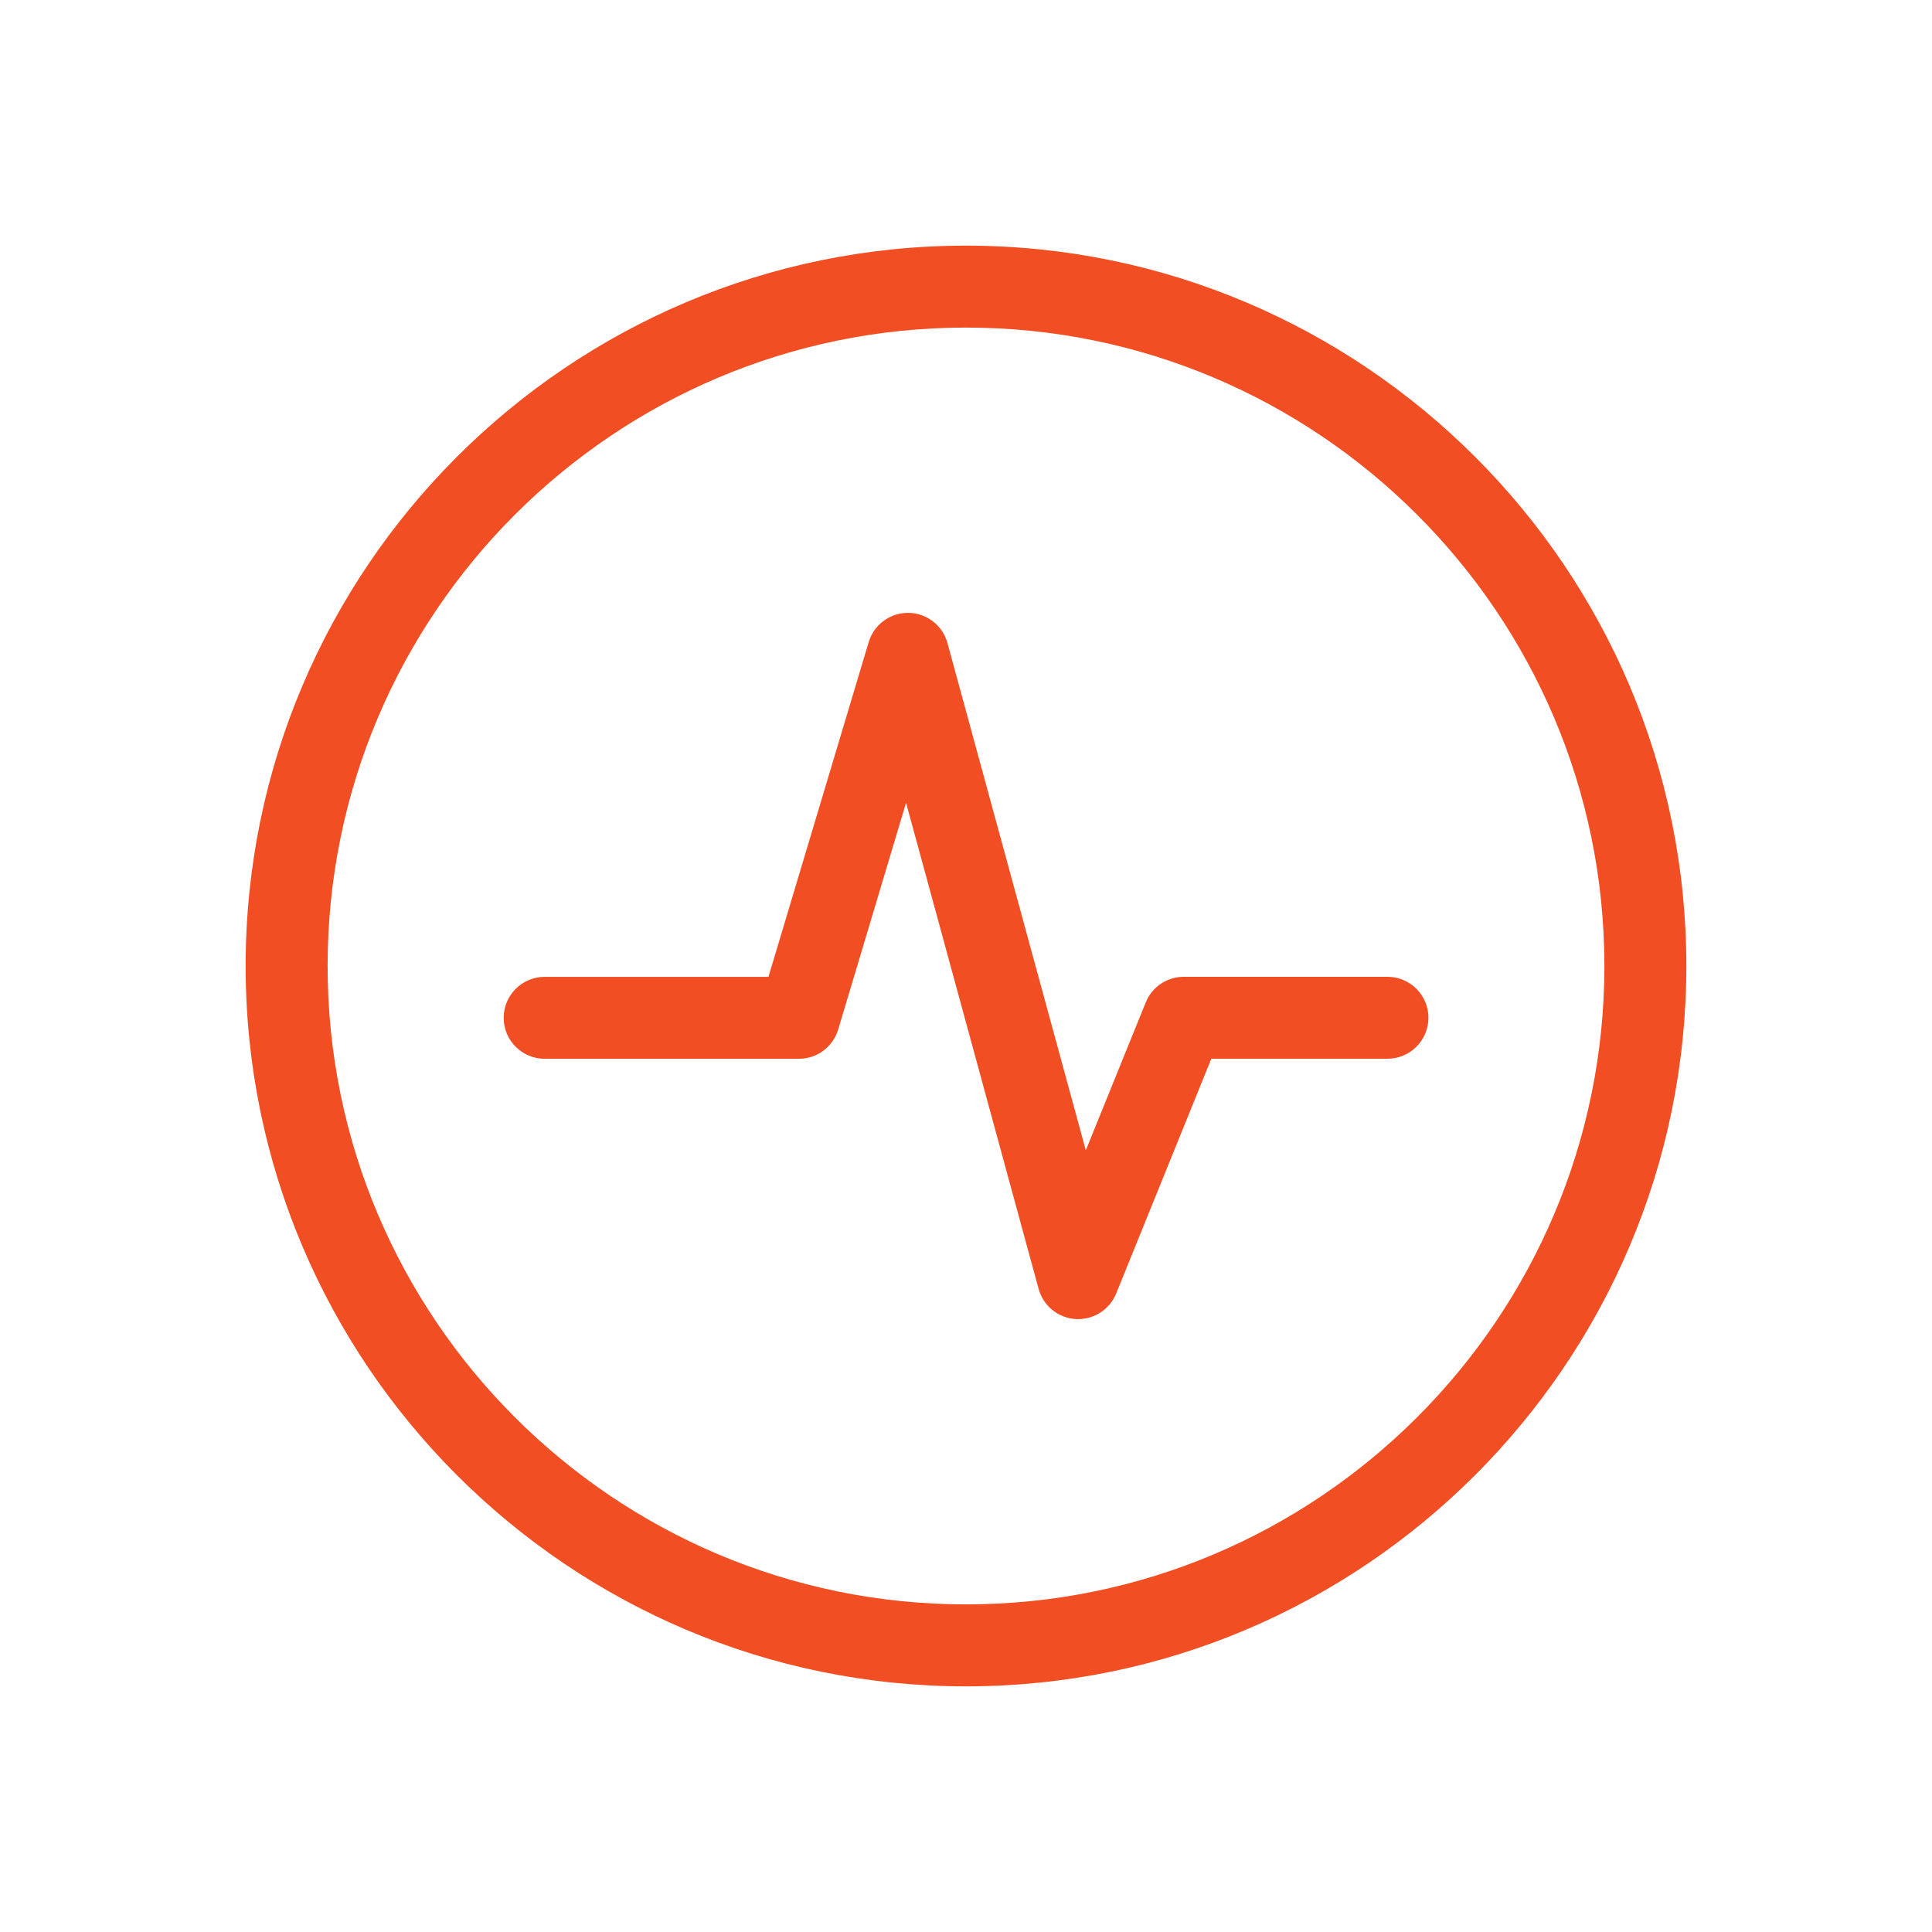
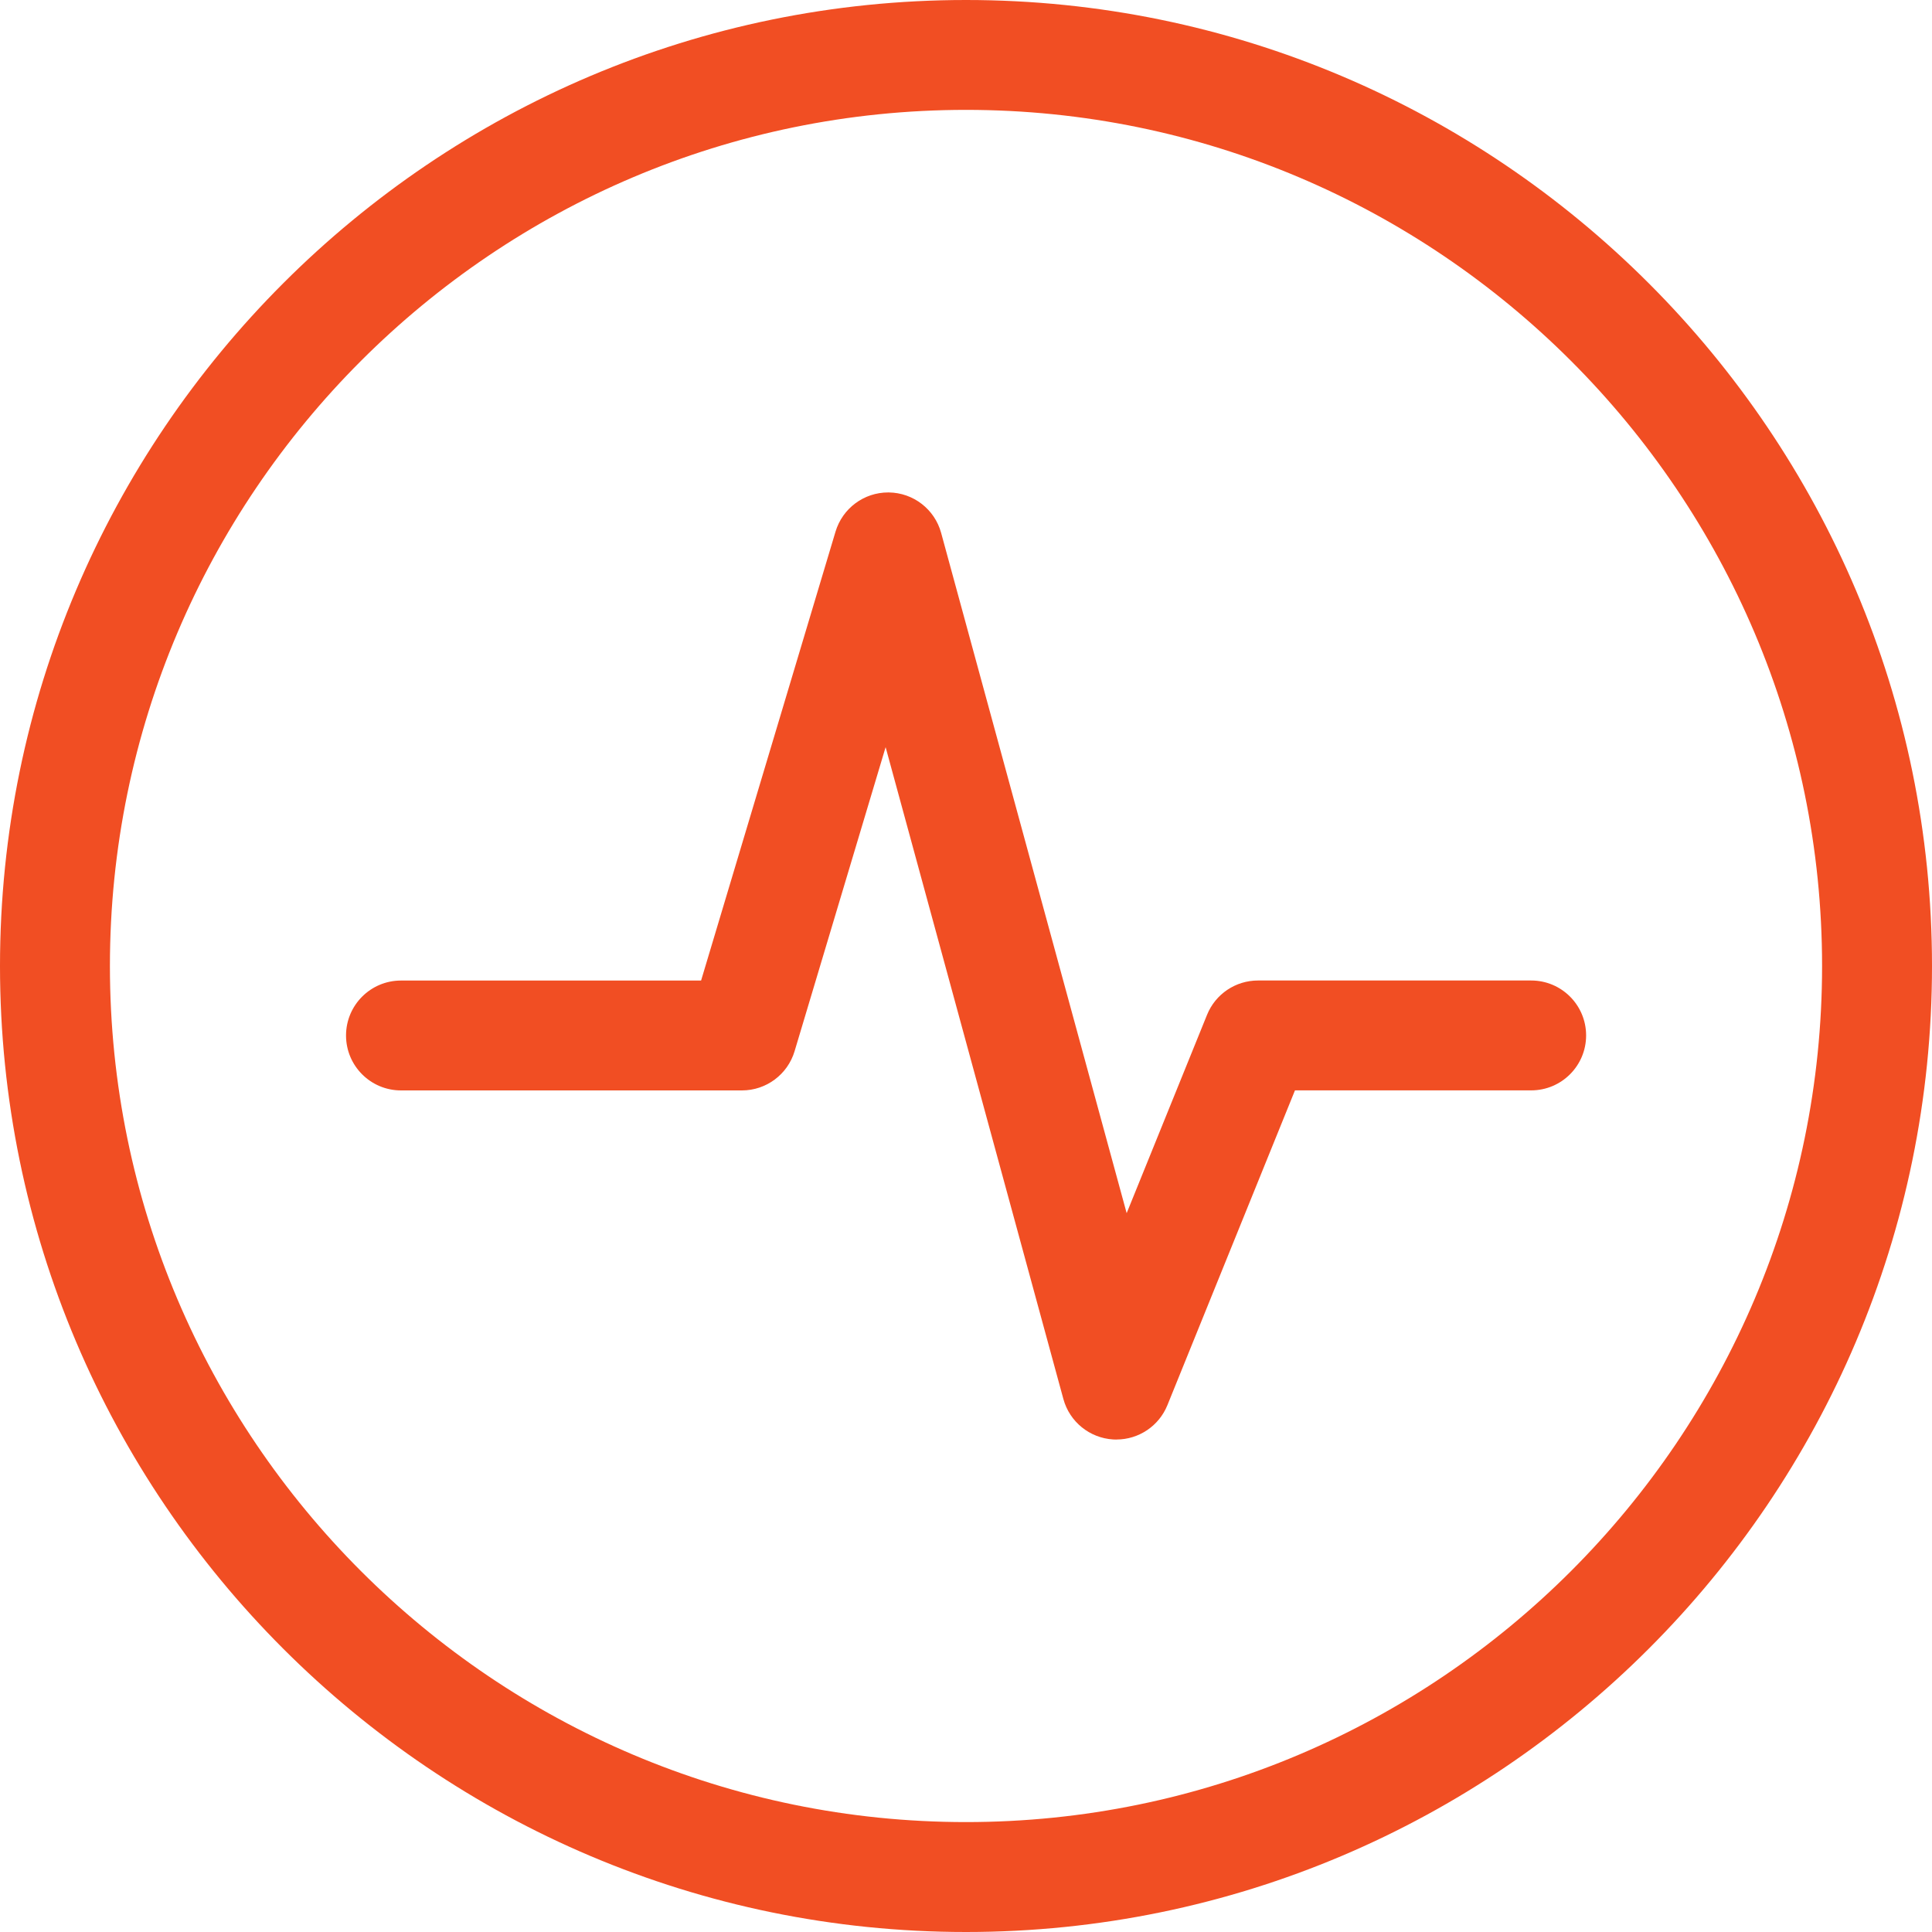
- <svg xmlns="http://www.w3.org/2000/svg" id="Layer_1" data-name="Layer 1" viewBox="0 0 525.38 525.38">
+ <svg xmlns="http://www.w3.org/2000/svg" id="Layer_1" data-name="Layer 1" viewBox="66.8 66.8 391.78 391.78">
  <path d="M293.19,358.72c-.22,0-.44,0-.66-.02-4.77-.29-8.83-3.58-10.09-8.19l-36.05-132.2-18.46,61.66c-1.41,4.71-5.75,7.95-10.67,7.95h-69.15c-6.15,0-11.14-4.99-11.14-11.14s4.99-11.14,11.14-11.14h60.86l27.26-91.03c1.42-4.72,5.75-7.95,10.67-7.95.04,0,.09,0,.14,0,4.97.06,9.3,3.41,10.61,8.21l37.62,137.94,16.3-40.22c1.7-4.21,5.79-6.96,10.33-6.96h55.4c6.15,0,11.14,4.99,11.14,11.14s-4.99,11.14-11.14,11.14h-47.9l-25.87,63.84c-1.71,4.22-5.81,6.96-10.32,6.96Z" fill="#f14e23" />
  <path d="M262.69,458.58c-108.01,0-195.89-87.87-195.89-195.89s87.87-195.89,195.89-195.89,195.89,87.88,195.89,195.89-87.88,195.89-195.89,195.89ZM262.69,89.08c-95.72,0-173.6,77.88-173.6,173.61s77.88,173.6,173.6,173.6,173.6-77.88,173.6-173.6-77.88-173.61-173.6-173.61Z" fill="#f14e23" />
</svg>
